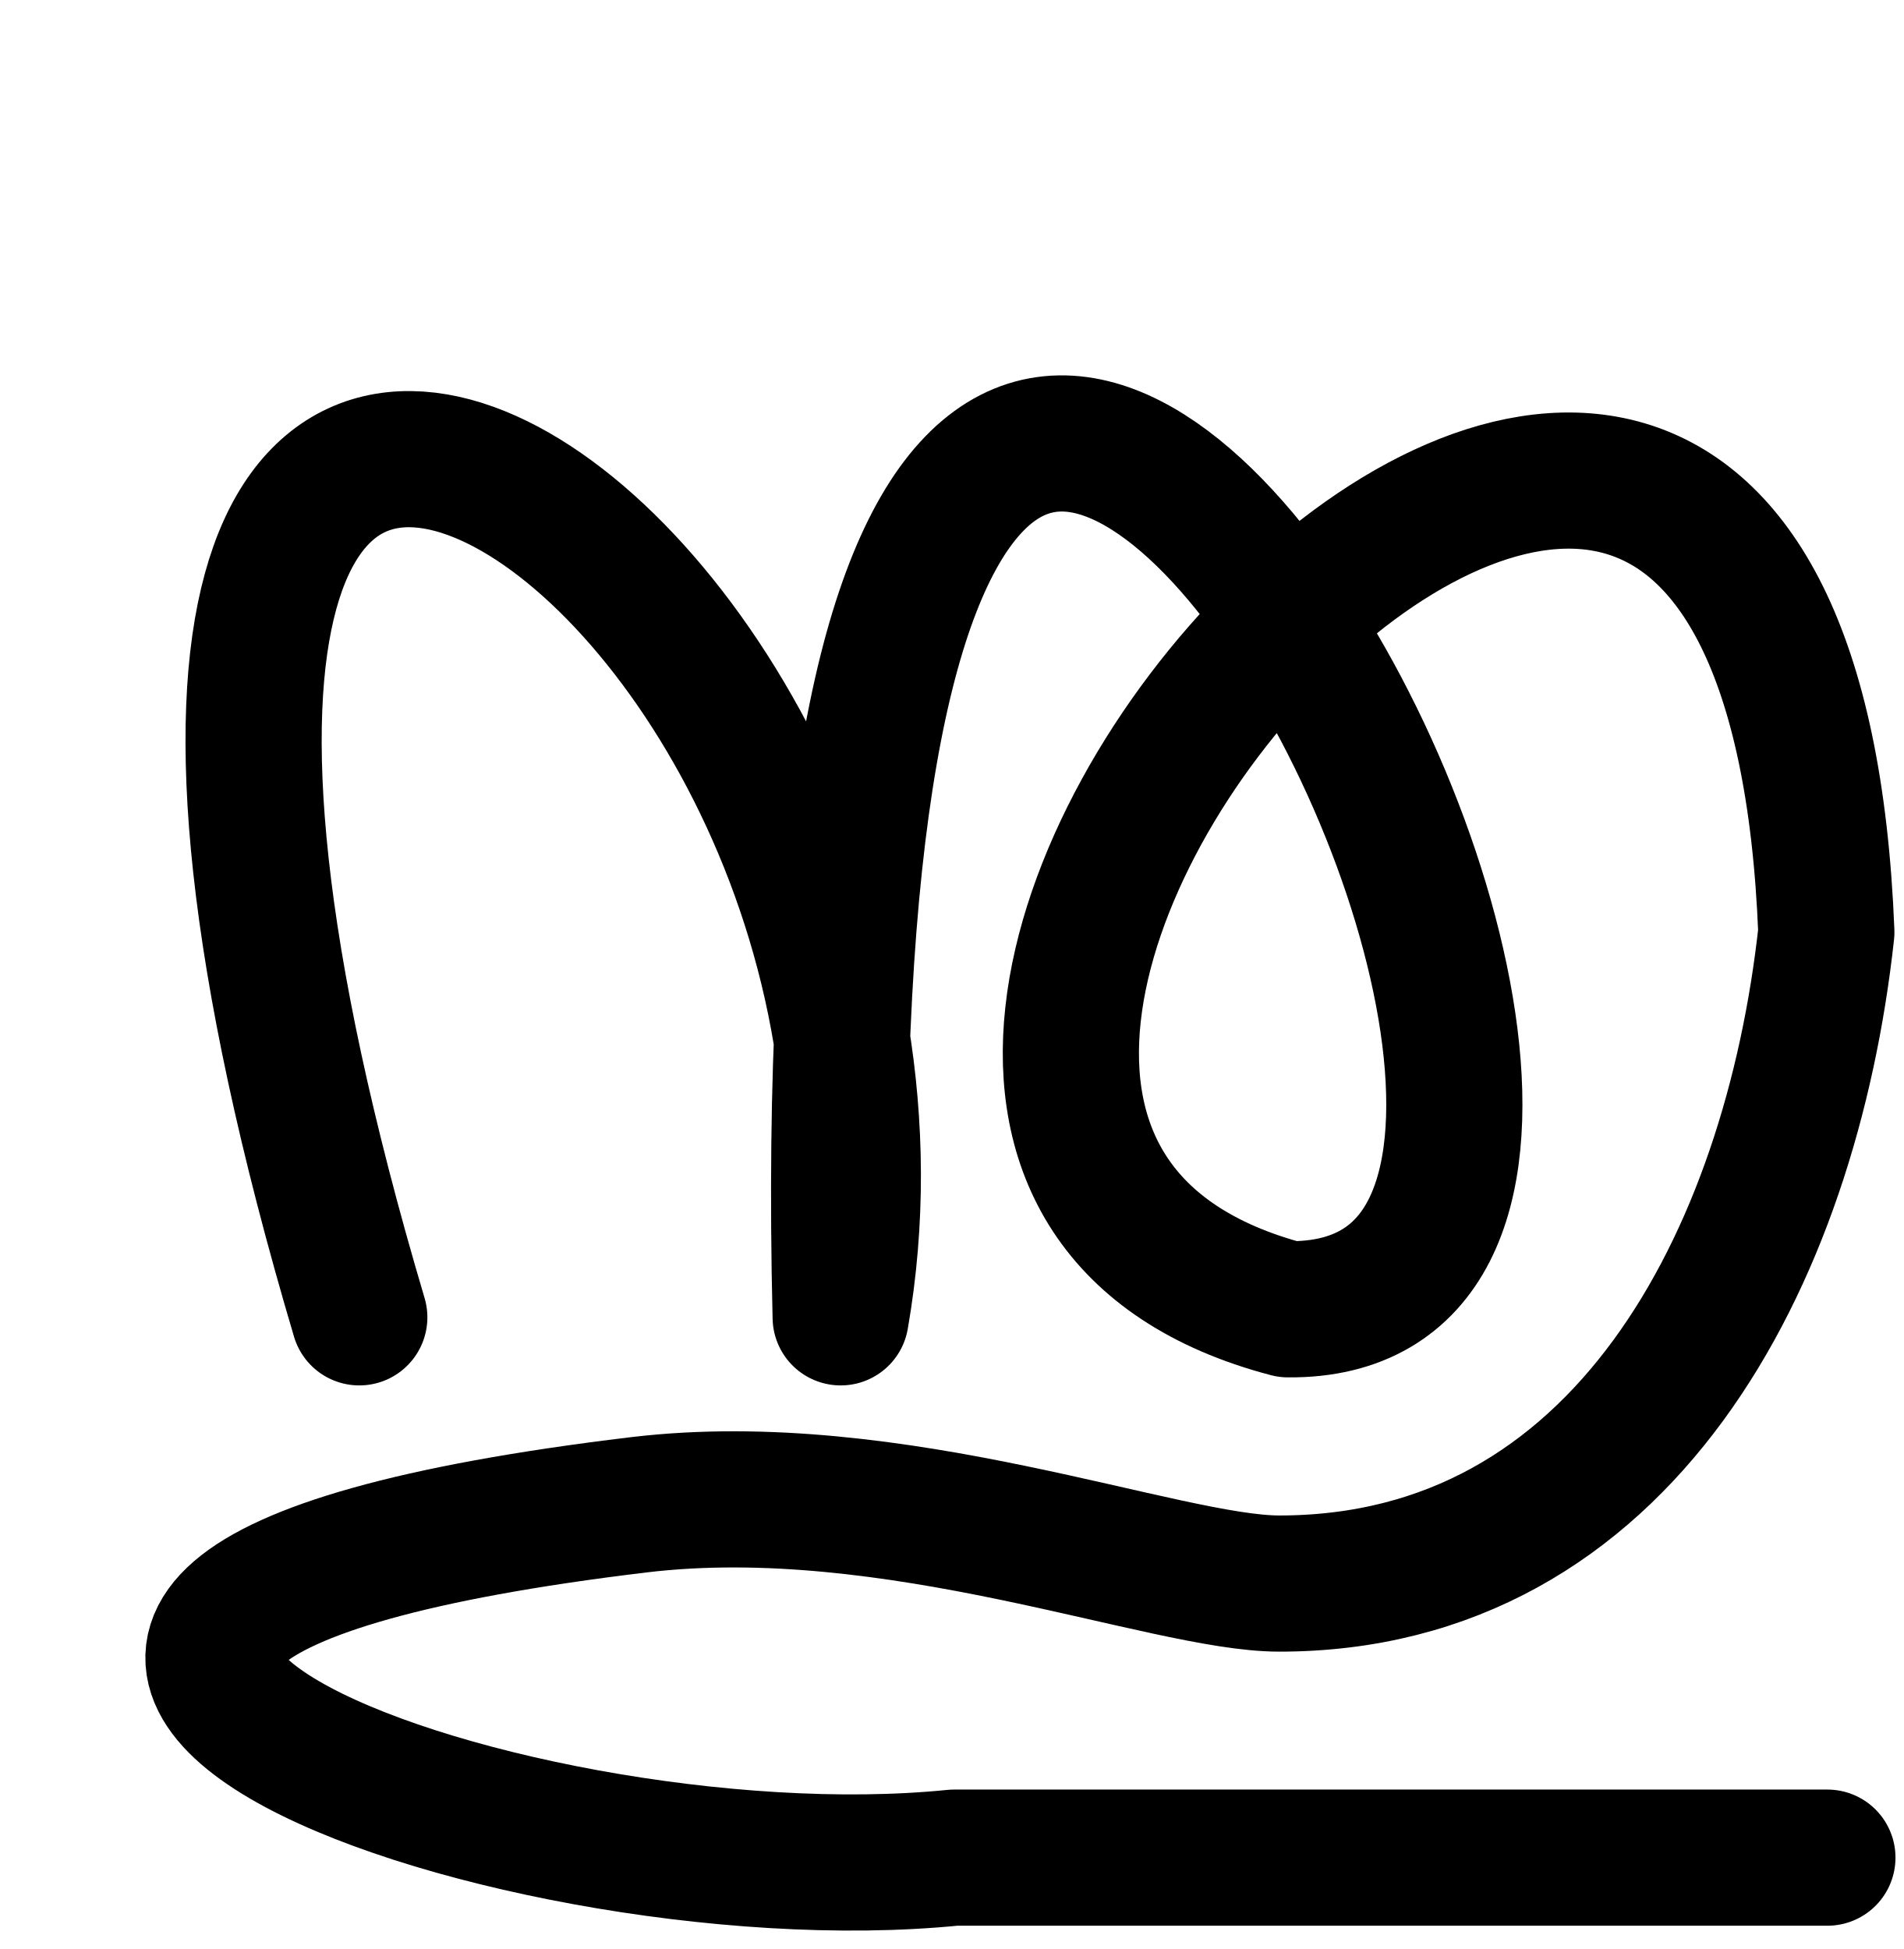
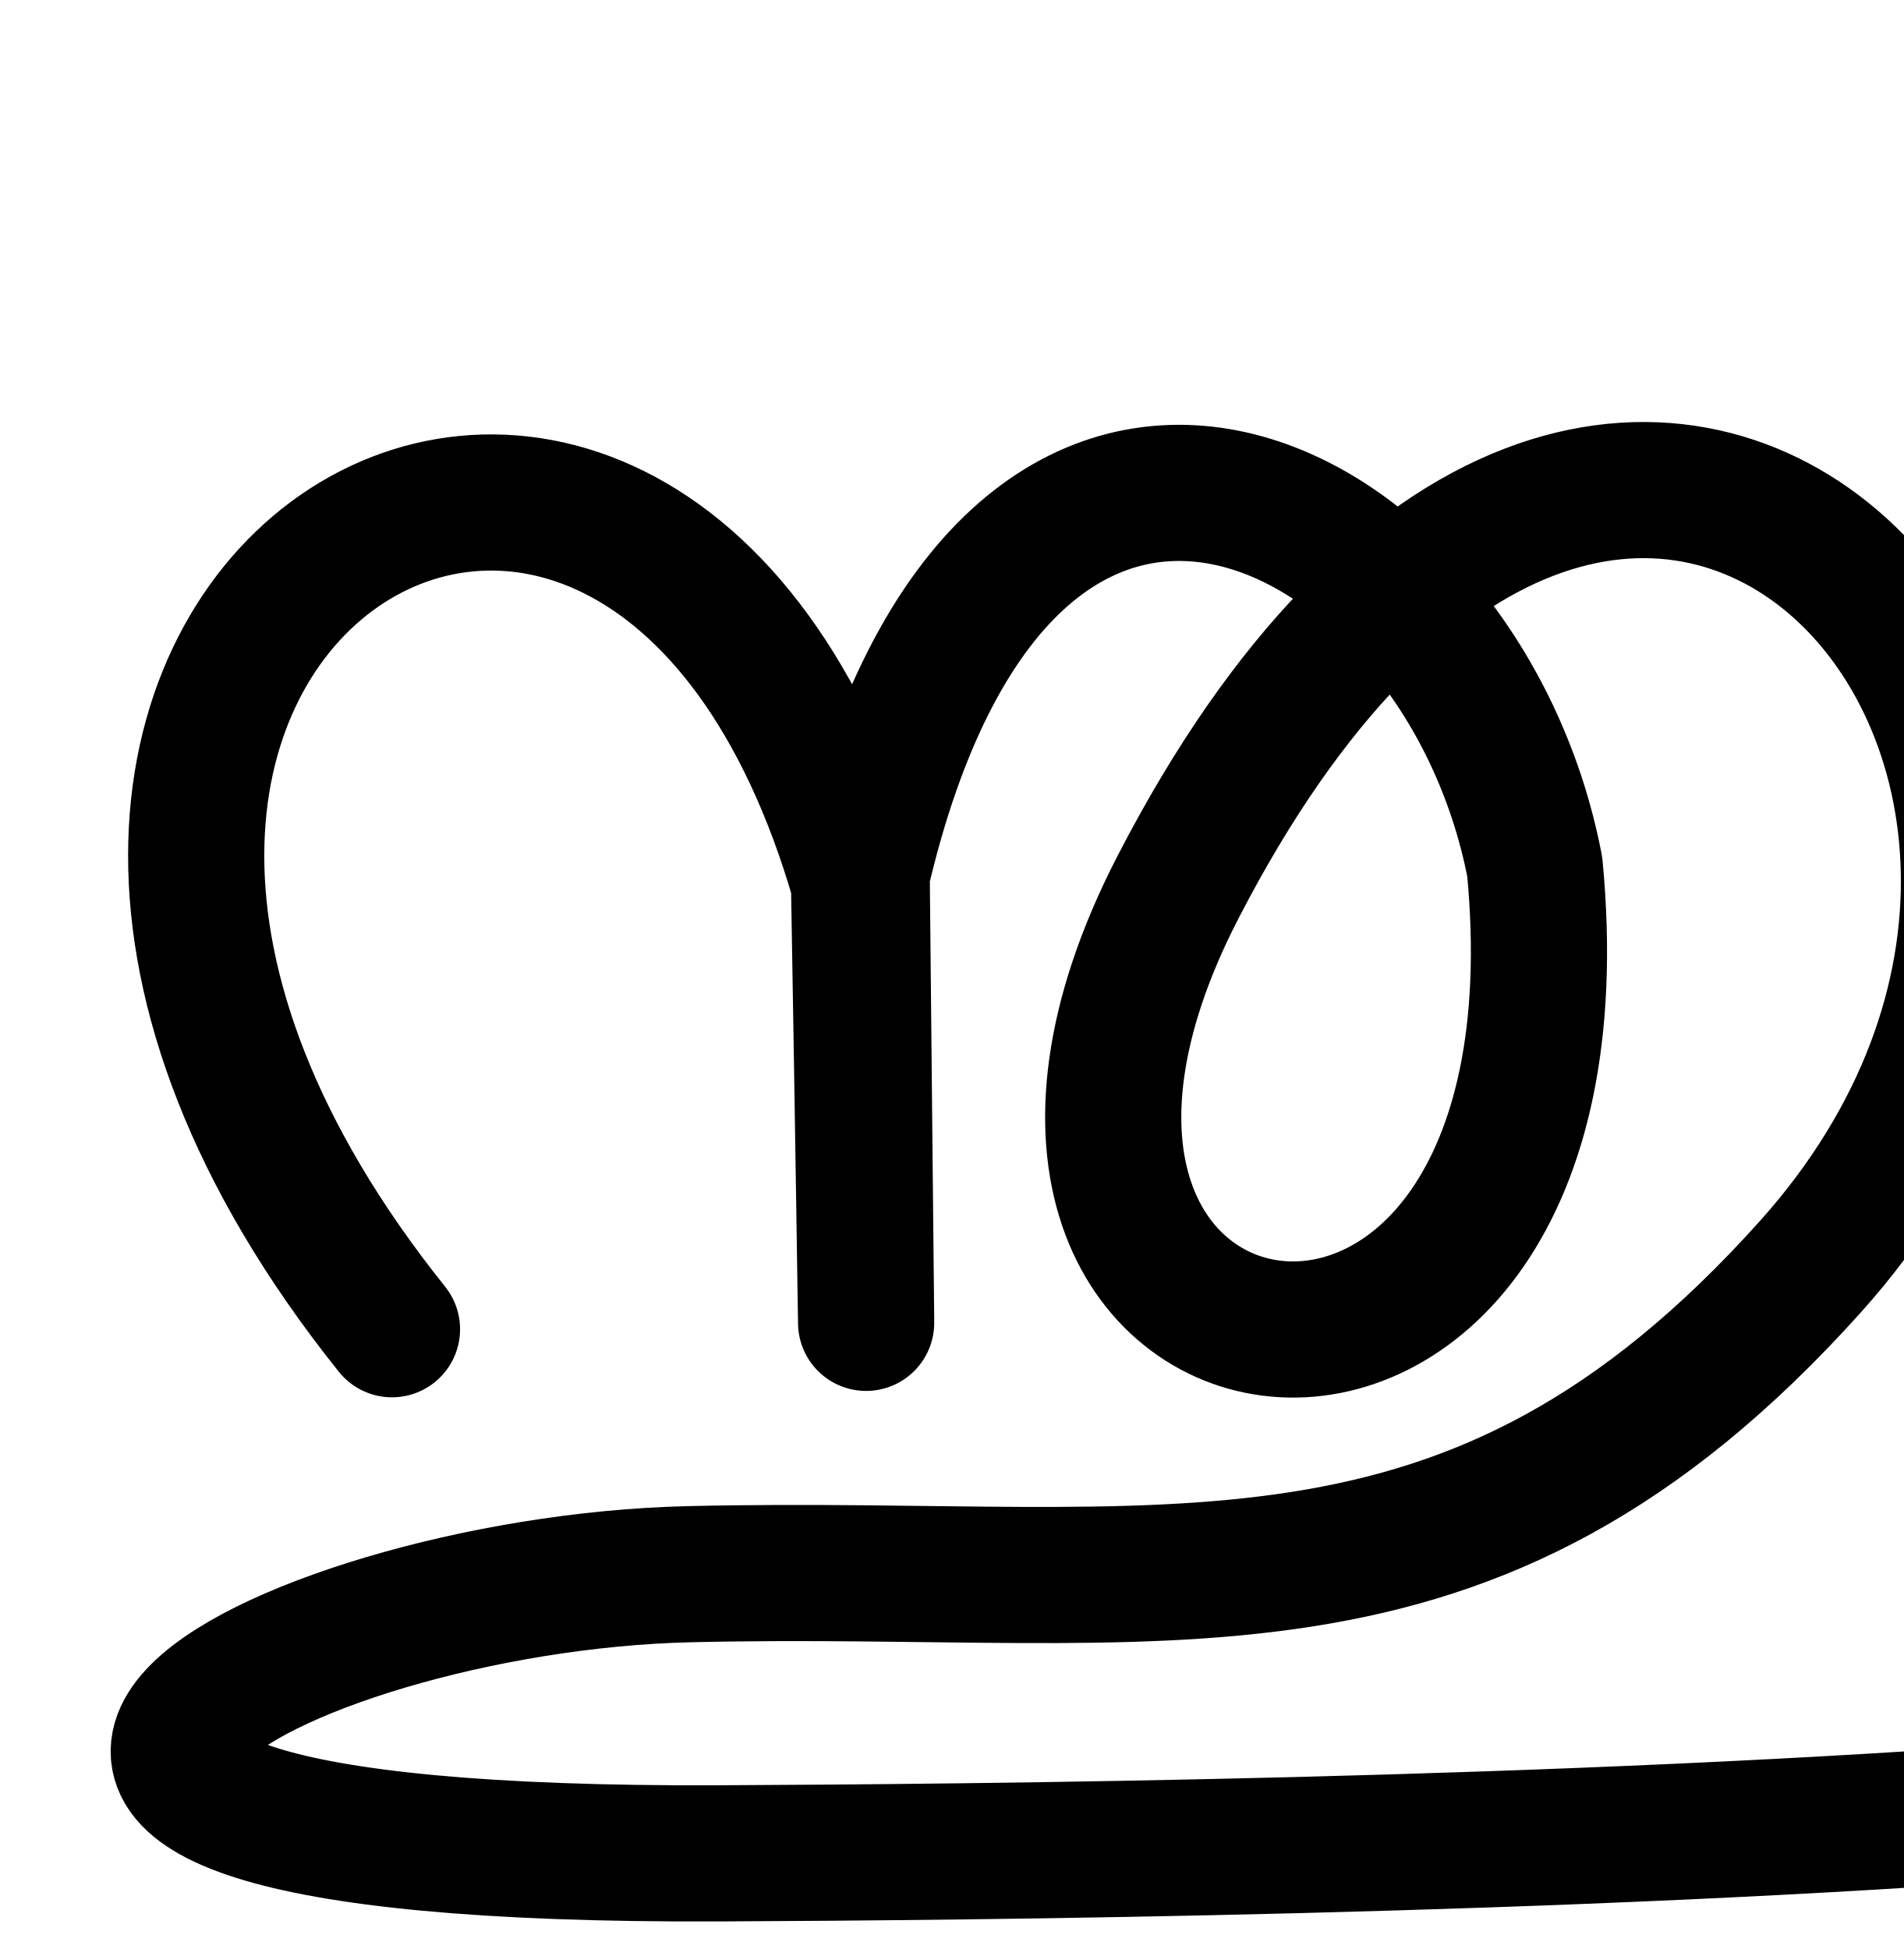
<svg xmlns="http://www.w3.org/2000/svg" width="2000" height="2048" id="svg2992" version="1.1">
  <defs id="defs5498">
    </defs>
  <g id="layer1" transform="translate(0,1048)">
-     <path style="fill:none;stroke:#000000;stroke-width:143.075;stroke-linecap:round;stroke-linejoin:round;stroke-miterlimit:4;stroke-dasharray:none;stroke-opacity:1" d="m 377.497,336.256 c -455.833,-1536 648.167,-816 505.774,0 -49.607,-2064 1063.64,-2.832 470.033,-8.459 C 624,136 1872,-1256 1918.893,-68.41 1881.412,274.773 1705.144,616.039 1344,616 1223.557,615.987 939.981,500.909 670.758,533.28 -289.951,648.795 528,952 1002.428,904 L 1920,904" id="path4954" />
+     <path style="fill:none;stroke:#000000;stroke-width:143.075;stroke-linecap:round;stroke-linejoin:round;stroke-miterlimit:4;stroke-dasharray:none;stroke-opacity:1" d="M 411.845,348.746 C -180.671,-392 672,-920 902.581,-120.646 912,424 912,568 905.341,-129.706 1056,-776 1536,-536 1612.53,-137.074 1680,568 948.272,445.004 1237.647,-115.659 1702.672,-1016.644 2388.196,-258.313 1901.768,283.439 1542.319,683.769 1229.807,594.175 724.576,606.149 288,616 -240,904 755.667,899.491 c 261.248,-1.183 891.617,-6.368 1415.162,-47.253" id="path4954" />
  </g>
</svg>
